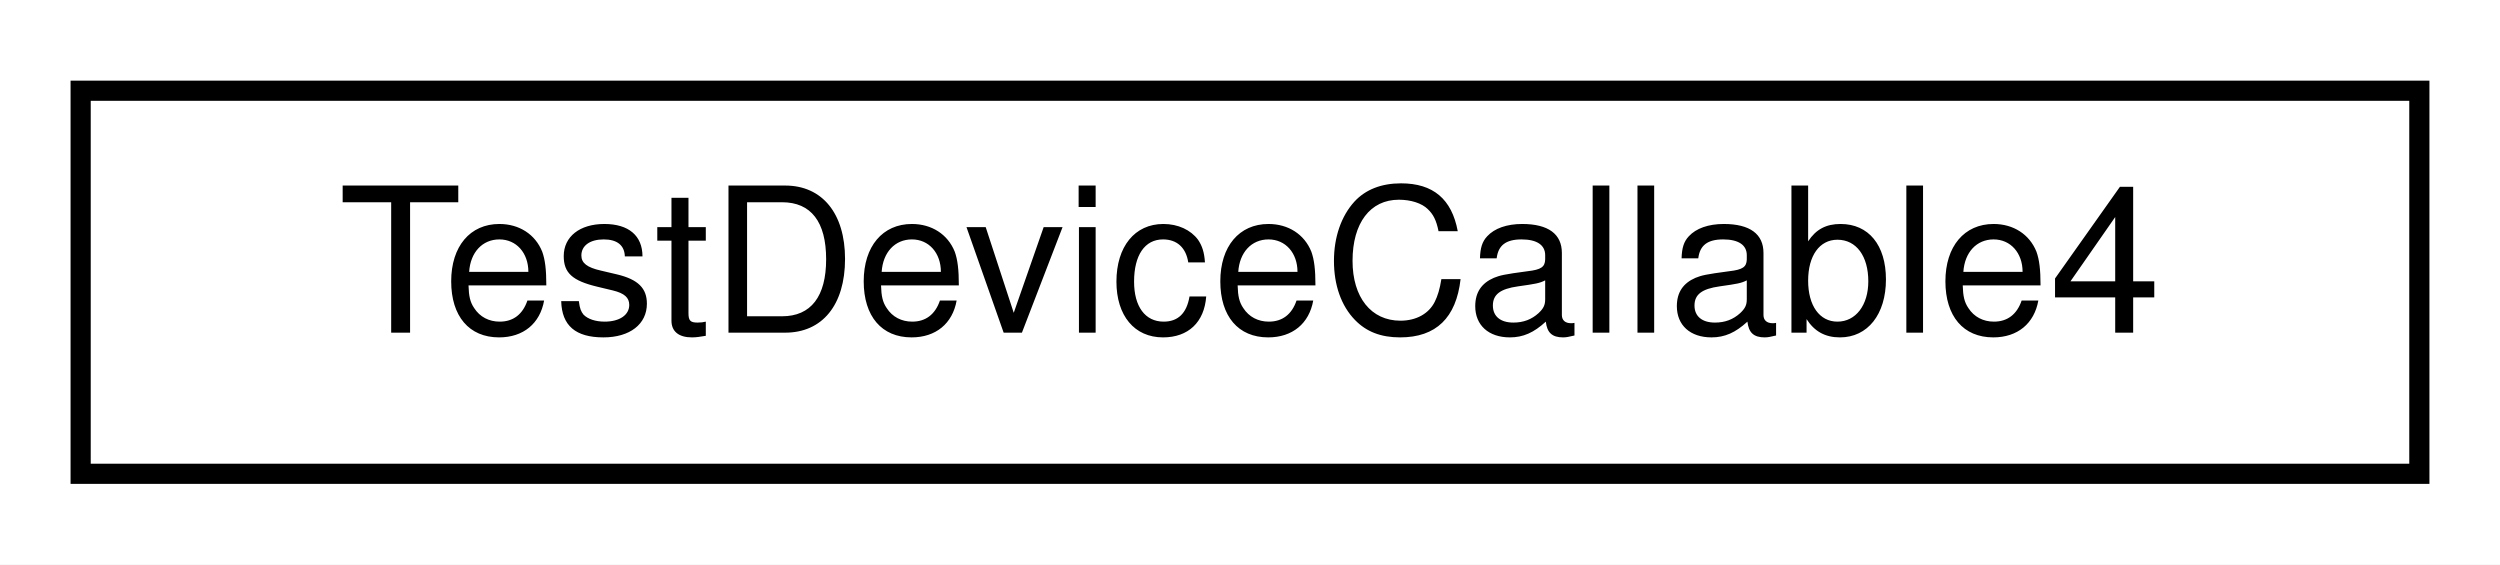
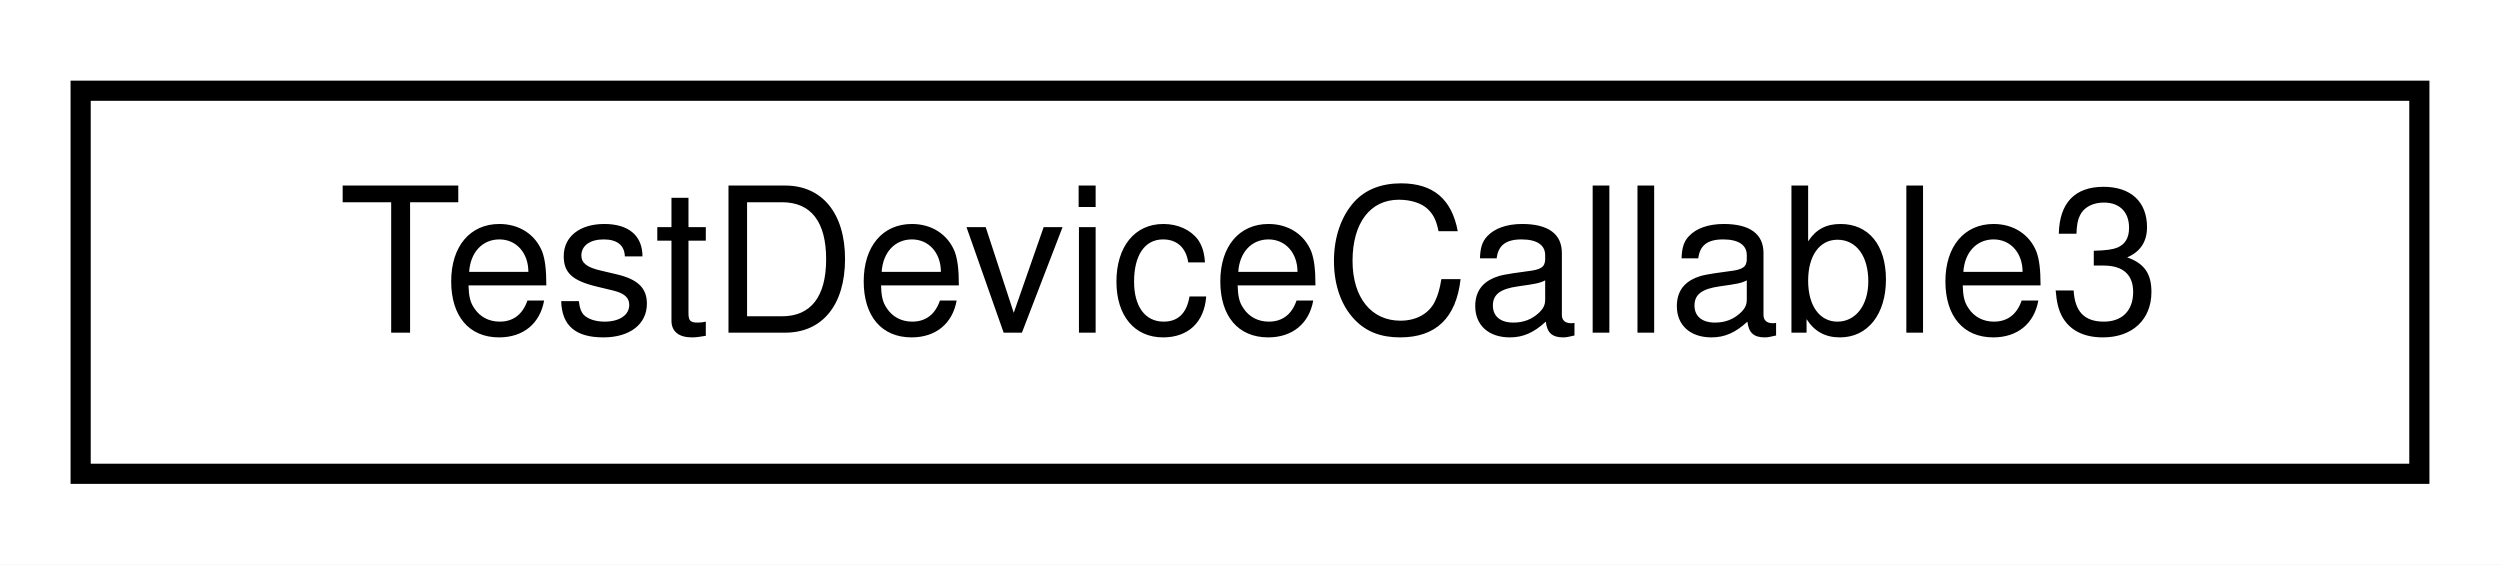
<svg xmlns="http://www.w3.org/2000/svg" xmlns:xlink="http://www.w3.org/1999/xlink" width="124pt" height="28pt" viewBox="0.00 0.00 124.00 28.00">
  <g id="graph0" class="graph" transform="scale(1 1) rotate(0) translate(4 24)">
    <polygon fill="#ffffff" stroke="transparent" points="-4,4 -4,-24 120,-24 120,4 -4,4" />
    <g id="node1" class="node">
      <g id="a_node1">
-         <a xlink:href="struct_test_device_callable4.html" target="_top" xlink:title="TestDeviceCallable4">
+         <a xlink:href="struct_test_device_callable3.html" target="_top" xlink:title="TestDeviceCallable3">
          <polygon fill="#ffffff" stroke="#000000" points="0,-.5 0,-19.5 116,-19.5 116,-.5 0,-.5" />
-           <text text-anchor="middle" x="58" y="-7.5" font-family="Helvetica,sans-Serif" font-size="10.00" fill="#000000">TestDeviceCallable4</text>
+           <text text-anchor="middle" x="58" y="-7.5" font-family="Helvetica,sans-Serif" font-size="10.00" fill="#000000">TestDeviceCallable3</text>
        </a>
      </g>
    </g>
  </g>
</svg>
